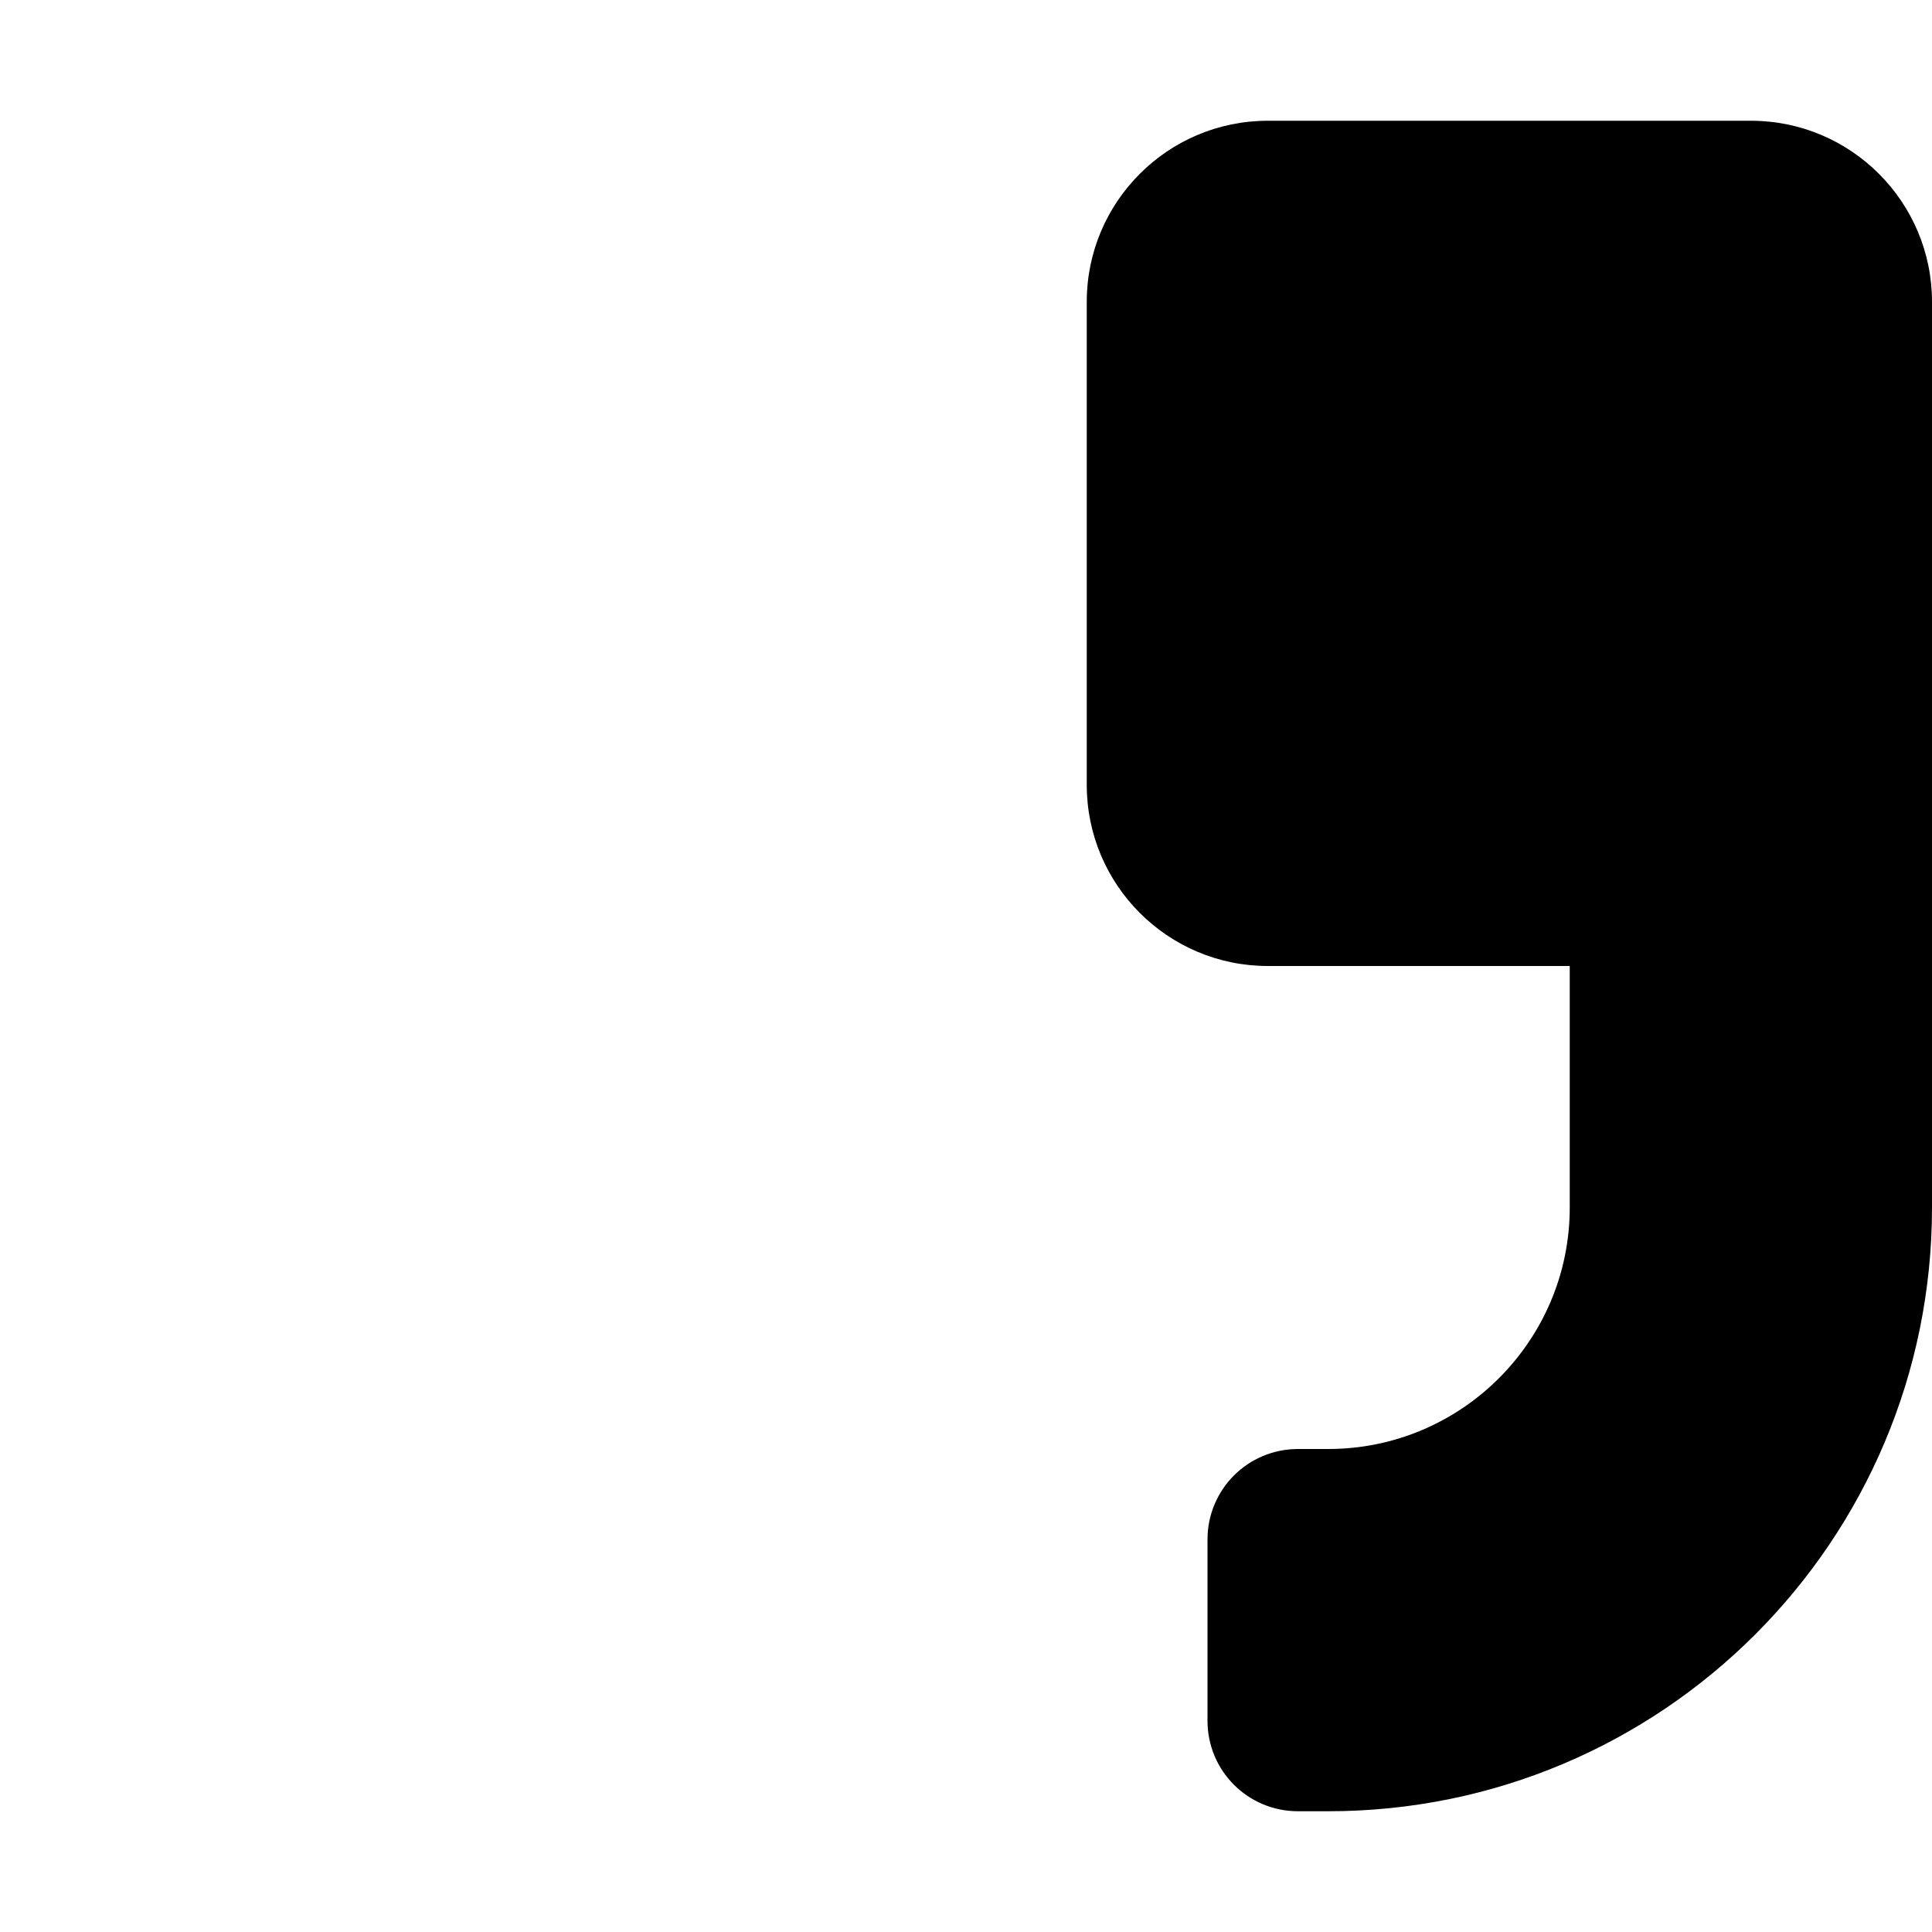
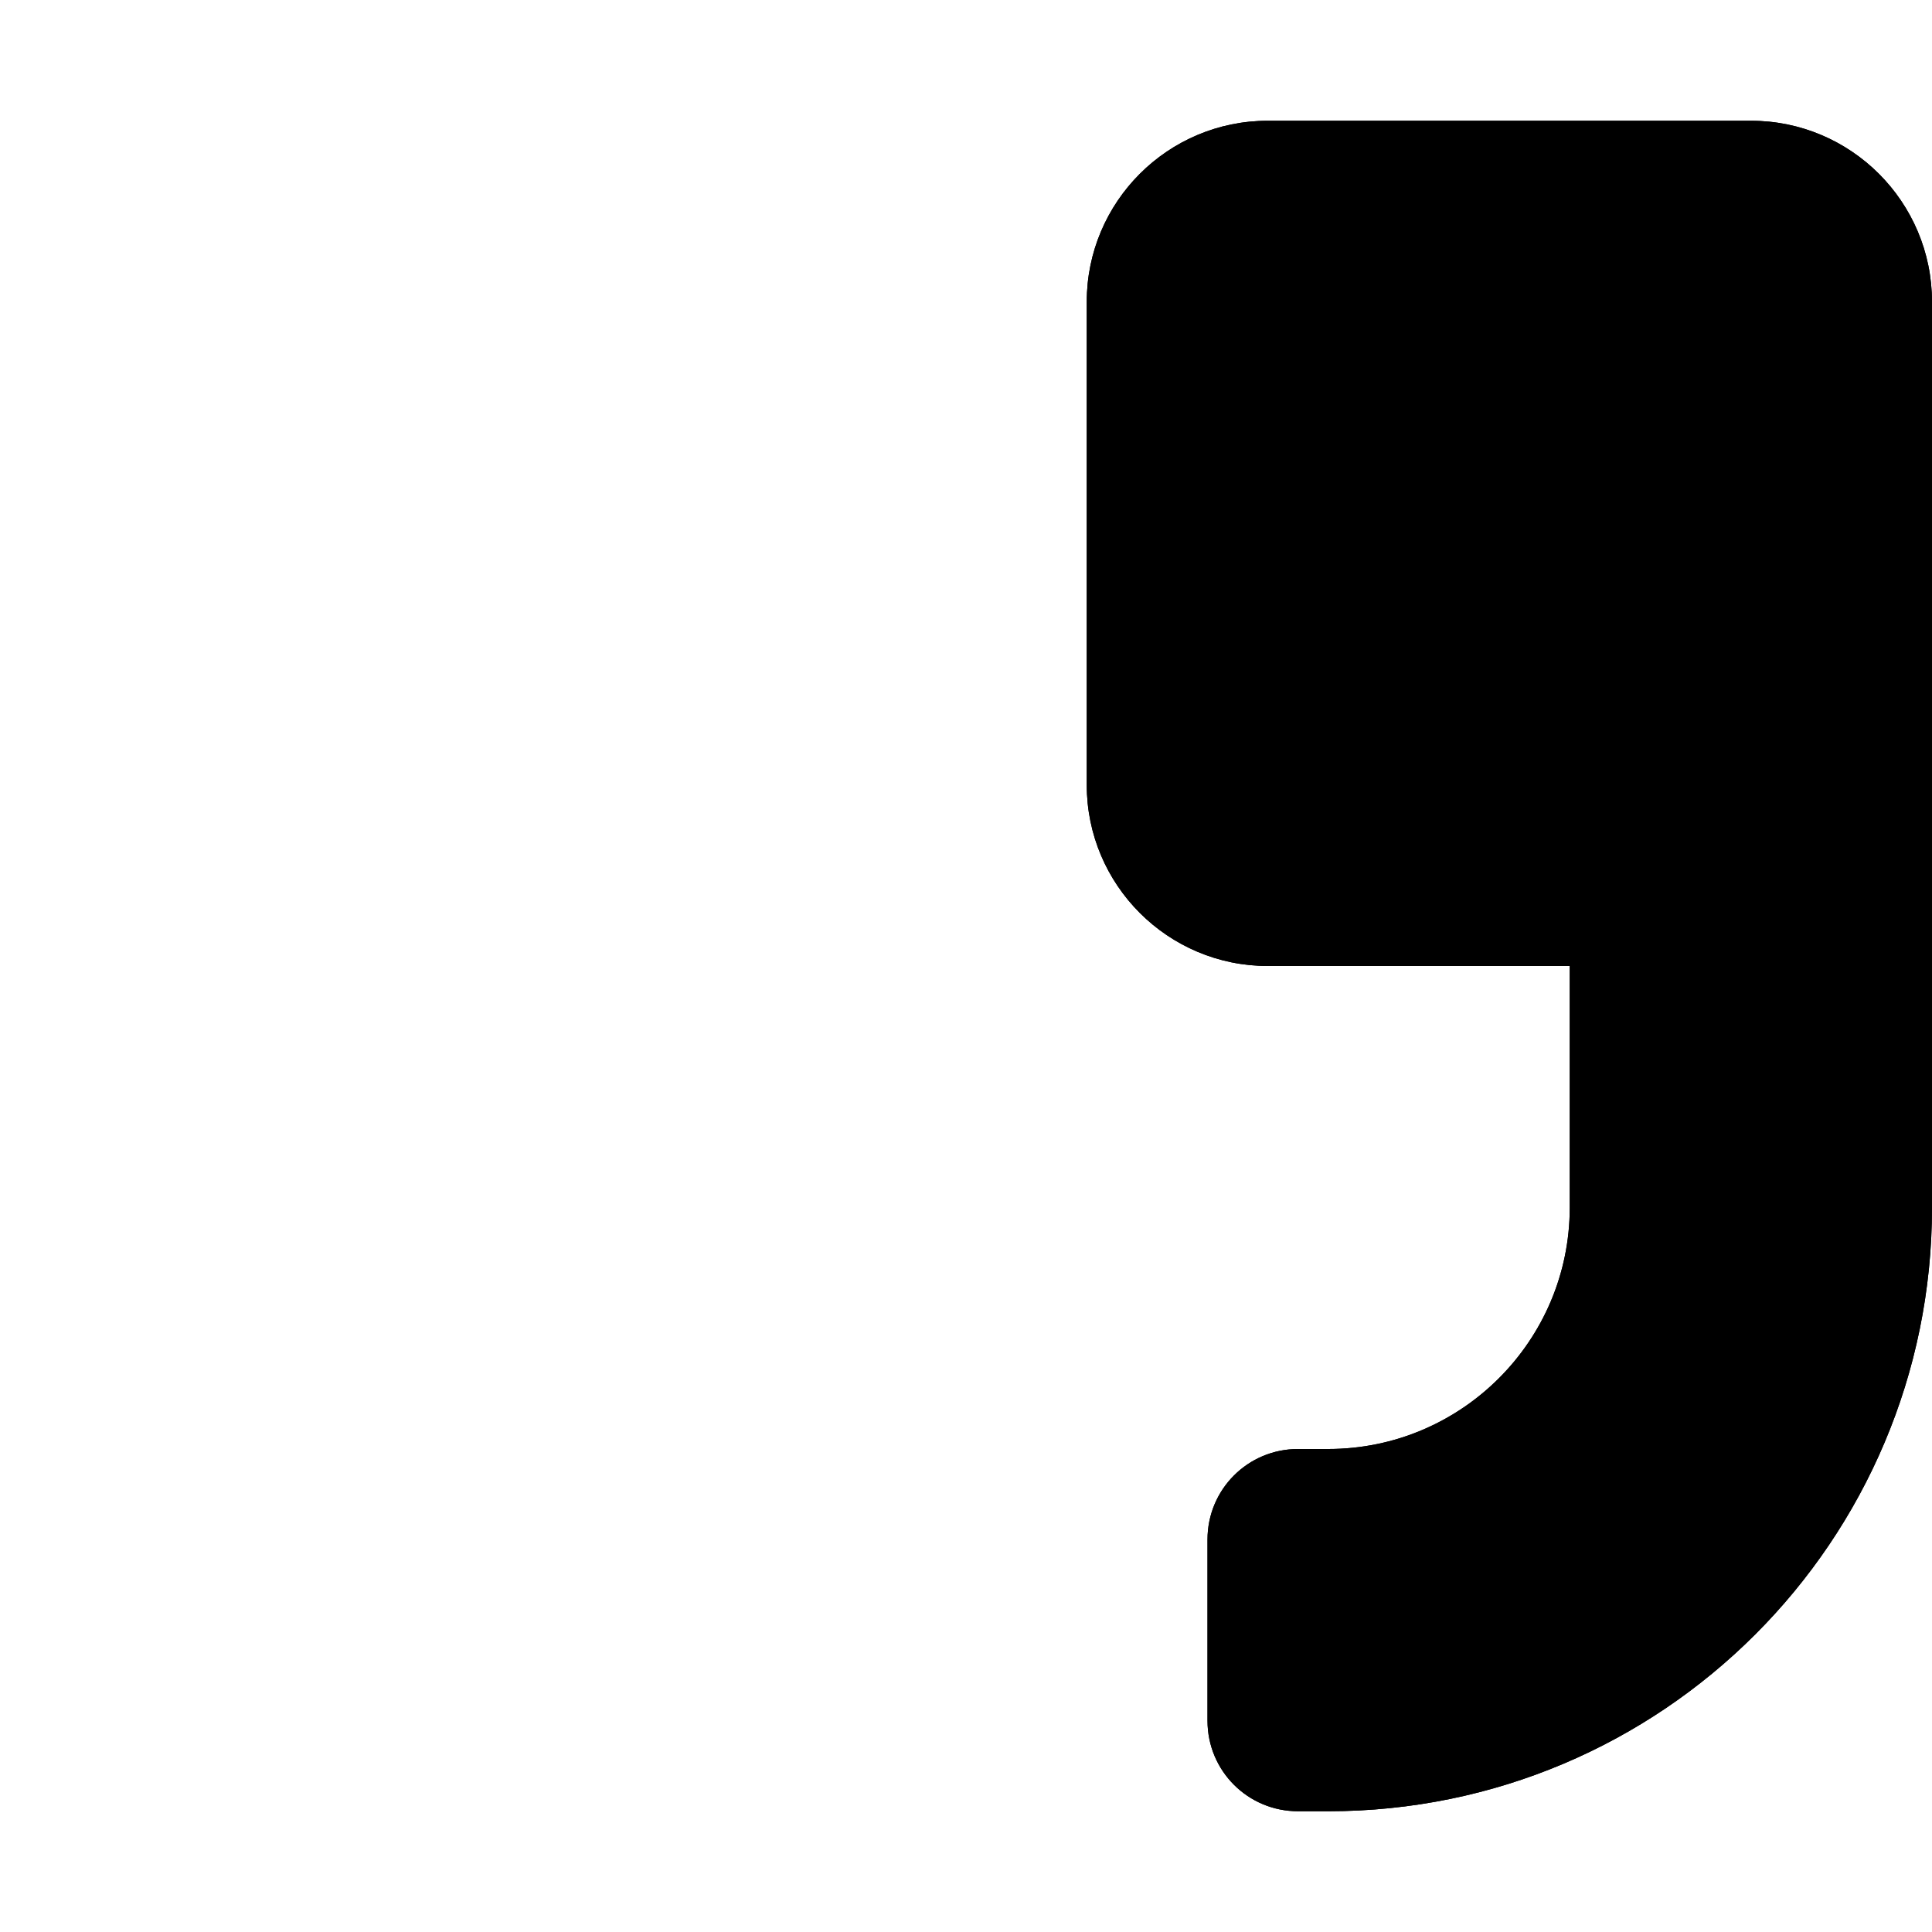
<svg xmlns="http://www.w3.org/2000/svg" viewBox="0 0 512 512">
  <path d="M464 32H336c-26.5 0-48 21.5-48 48v128c0 26.5 21.5 48 48 48h80v64c0 35.3-28.7 64-64 64h-8c-13.3 0-24 10.7-24 24v48c0 13.3 10.7 24 24 24h8c88.4 0 160-71.6 160-160V80c0-26.5-21.5-48-48-48zc-288 0H48C21.5 32 0 53.5 0 80v128c0 26.5 21.5 48 48 48h80v64c0 35.3-28.7 64-64 64h-8c-13.3 0-24 10.7-24 24v48c0 13.3 10.7 24 24 24h8c88.4 0 160-71.6 160-160V80c0-26.5-21.5-48-48-48z" />
+   <path d="M464 32H336c-26.5 0-48 21.5-48 48v128c0 26.5 21.5 48 48 48h80v64c0 35.3-28.7 64-64 64h-8c-13.3 0-24 10.7-24 24v48c0 13.3 10.7 24 24 24h8c88.4 0 160-71.6 160-160V80c0-26.5-21.5-48-48-48zc-288 0H48C21.5 32 0 53.5 0 80v128c0 26.5 21.5 48 48 48h80v64c0 35.3-28.7 64-64 64h-8c-13.3 0-24 10.7-24 24v48c0 13.3 10.7 24 24 24h8c88.4 0 160-71.6 160-160V80c0-26.5-21.5-48-48-48z" />
</svg>
